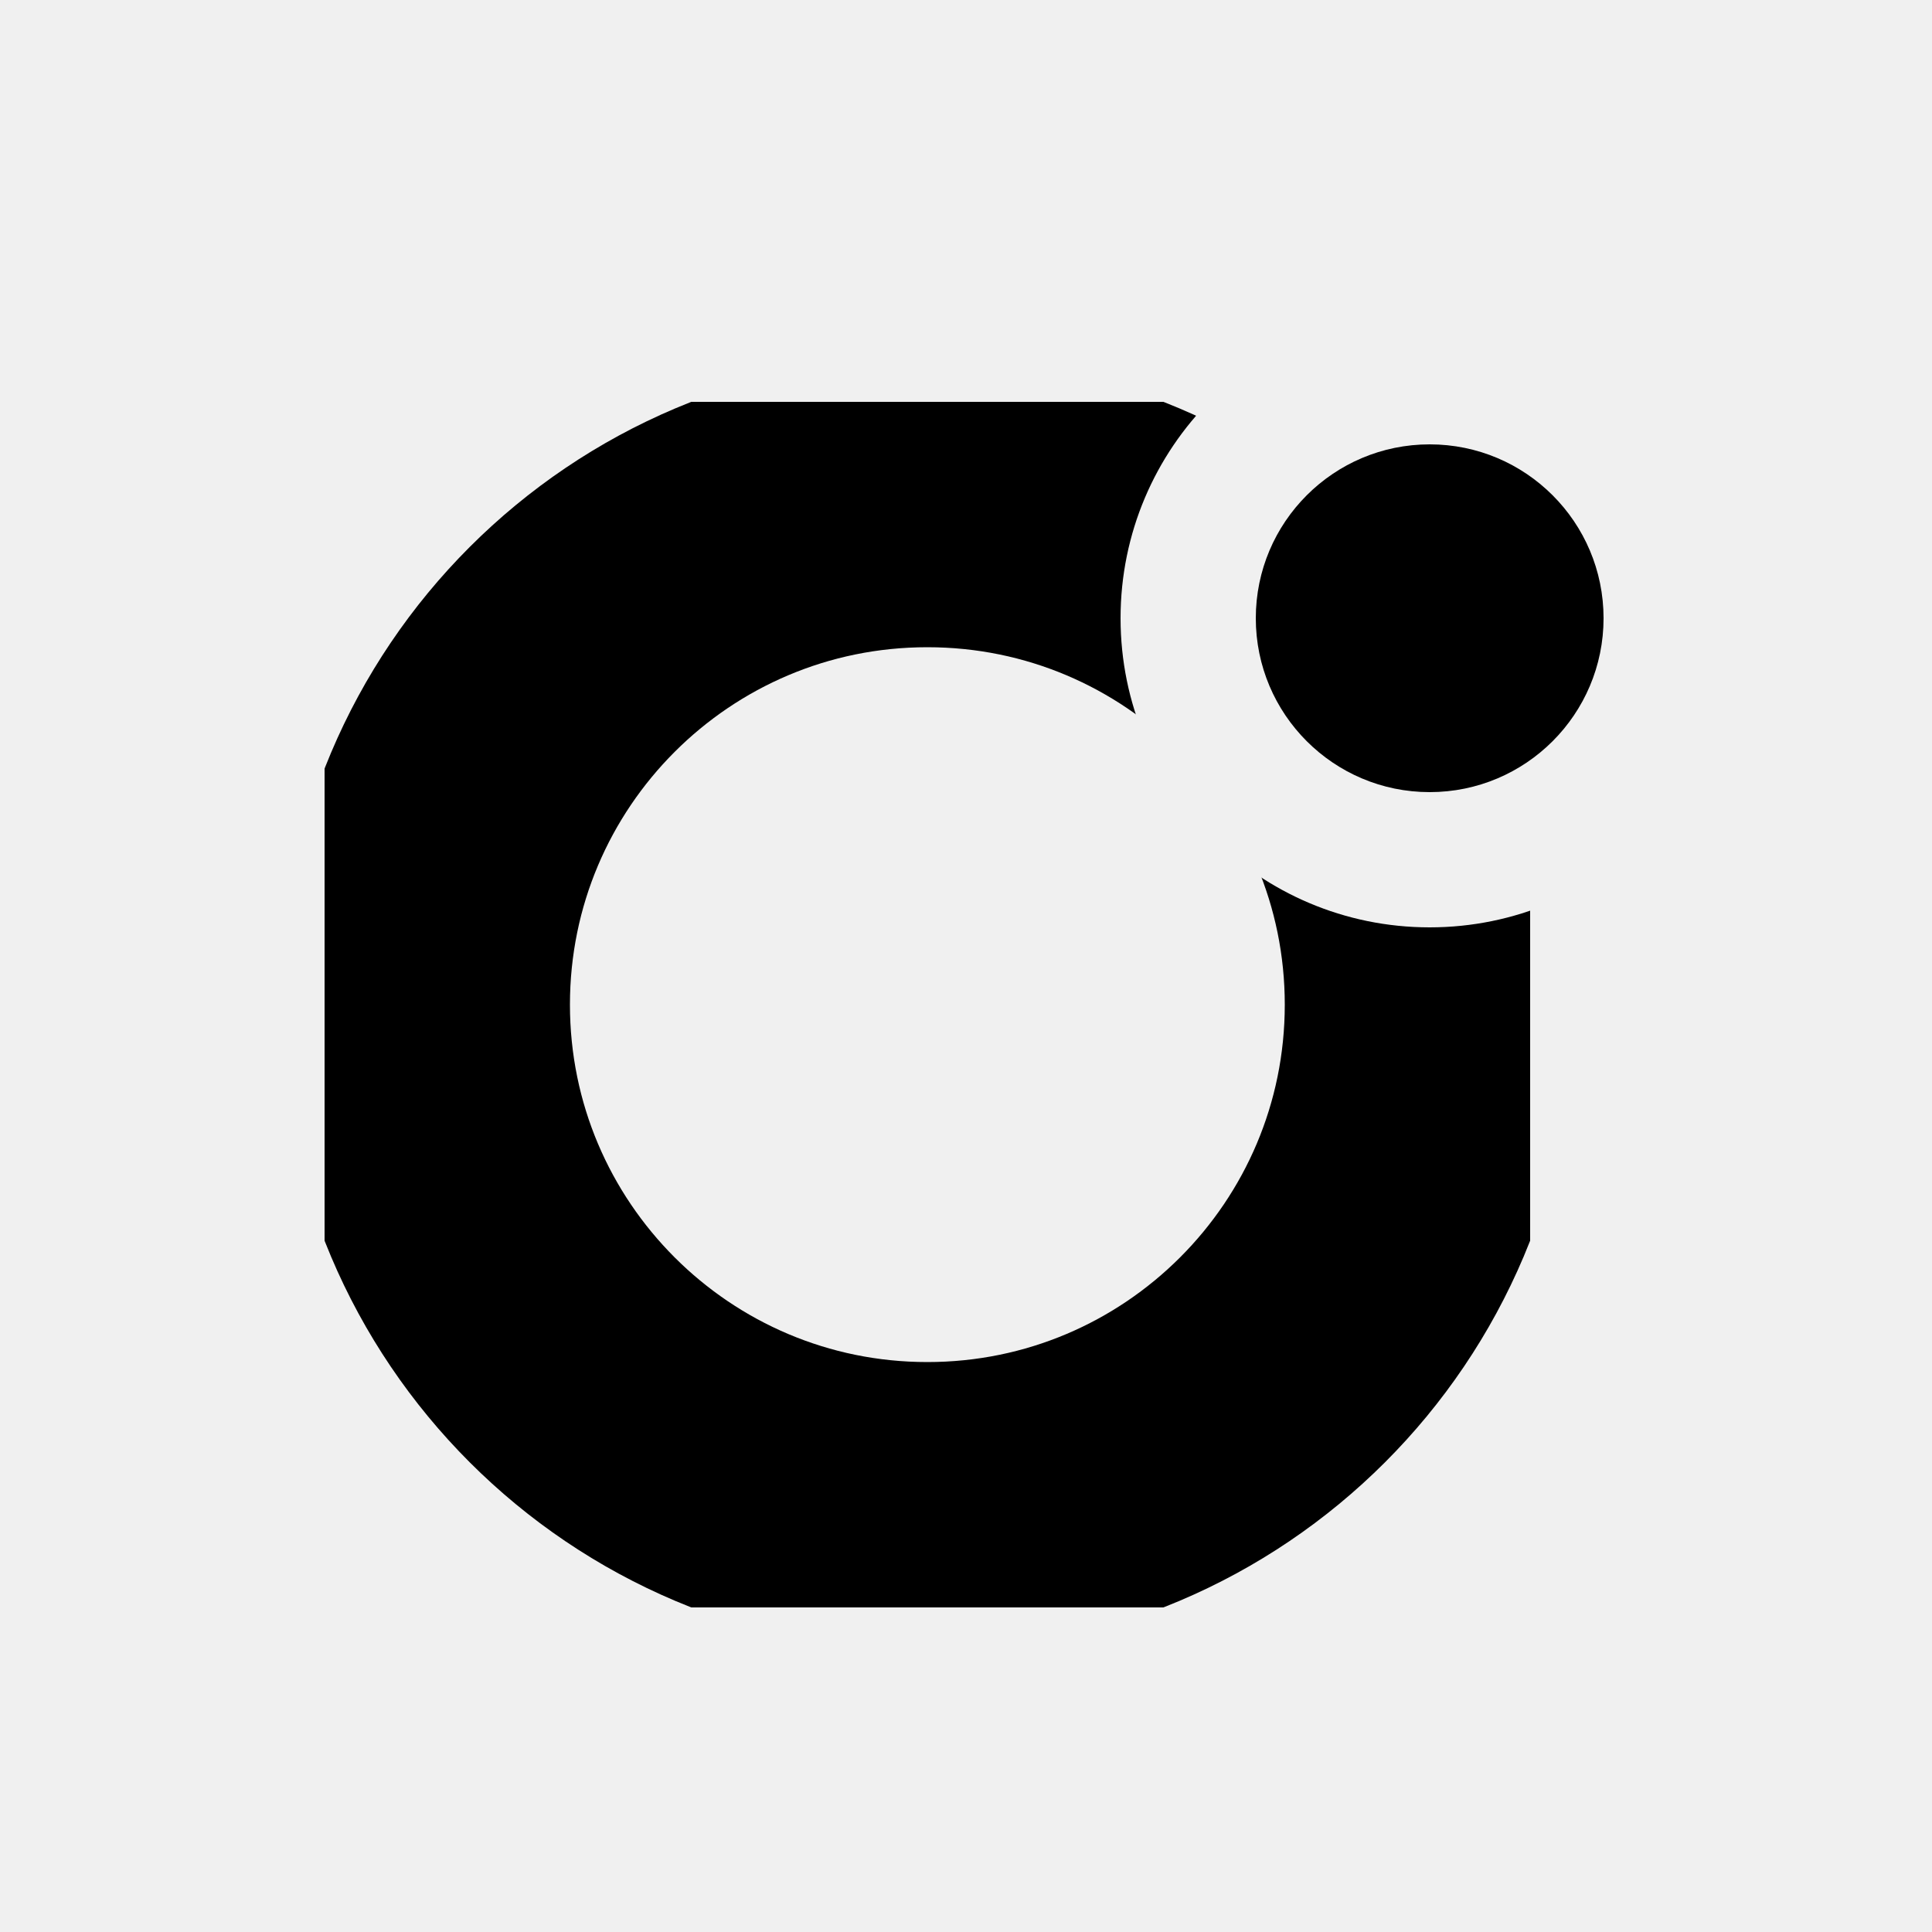
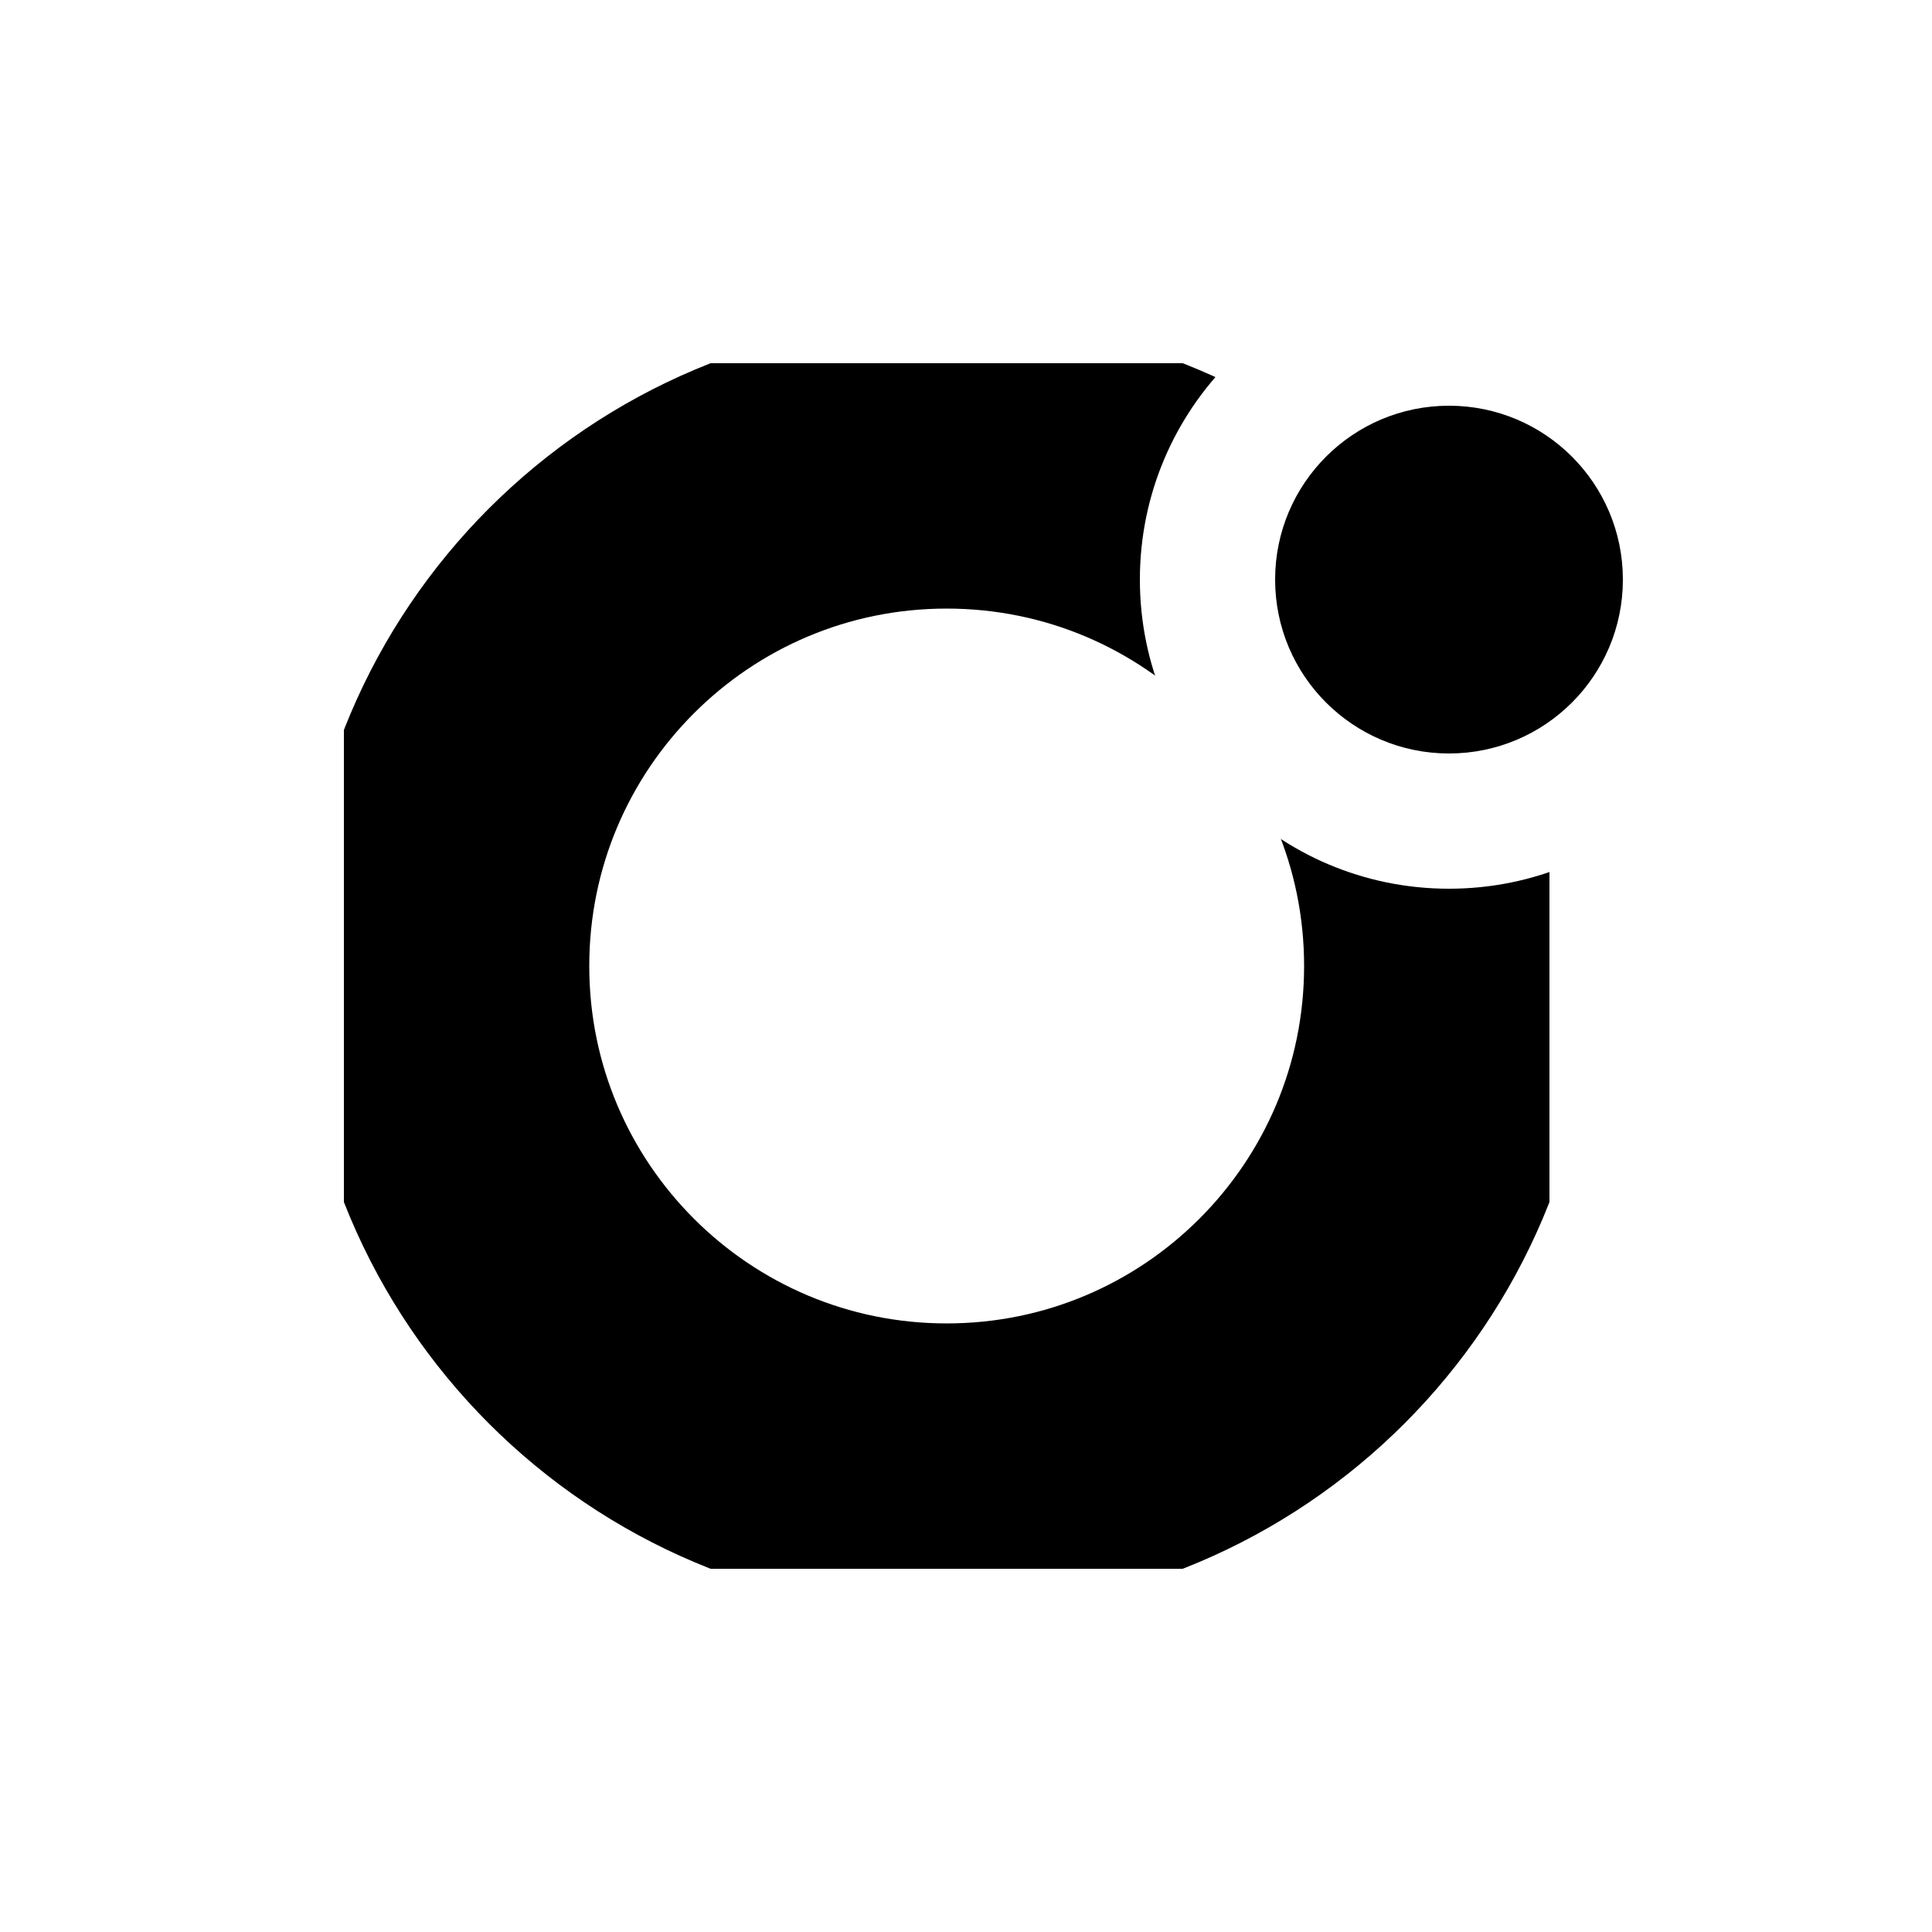
<svg xmlns="http://www.w3.org/2000/svg" viewBox="0 0 100 100">
+   <rect width="100" height="100" fill="white" />
  <defs>
    <mask id="logo-mask">
-       <rect x="0" y="0" width="100" height="100" fill="white" />
-       <circle cx="74" cy="32" r="16" fill="black" />
+       <rect width="100" height="100" fill="white" />
+       <circle cx="75" cy="30" r="16" fill="black" />
    </mask>
  </defs>
-   <circle cx="48" cy="52" r="26" stroke="#000" stroke-width="15" fill="none" mask="url(#logo-mask)" />
-   <circle cx="74" cy="32" r="9" fill="#000" />
+   <circle cx="49" cy="50" r="26" stroke="black" stroke-width="15" fill="none" mask="url(#logo-mask)" />
+   <circle cx="75" cy="30" r="9" fill="black" />
</svg>
